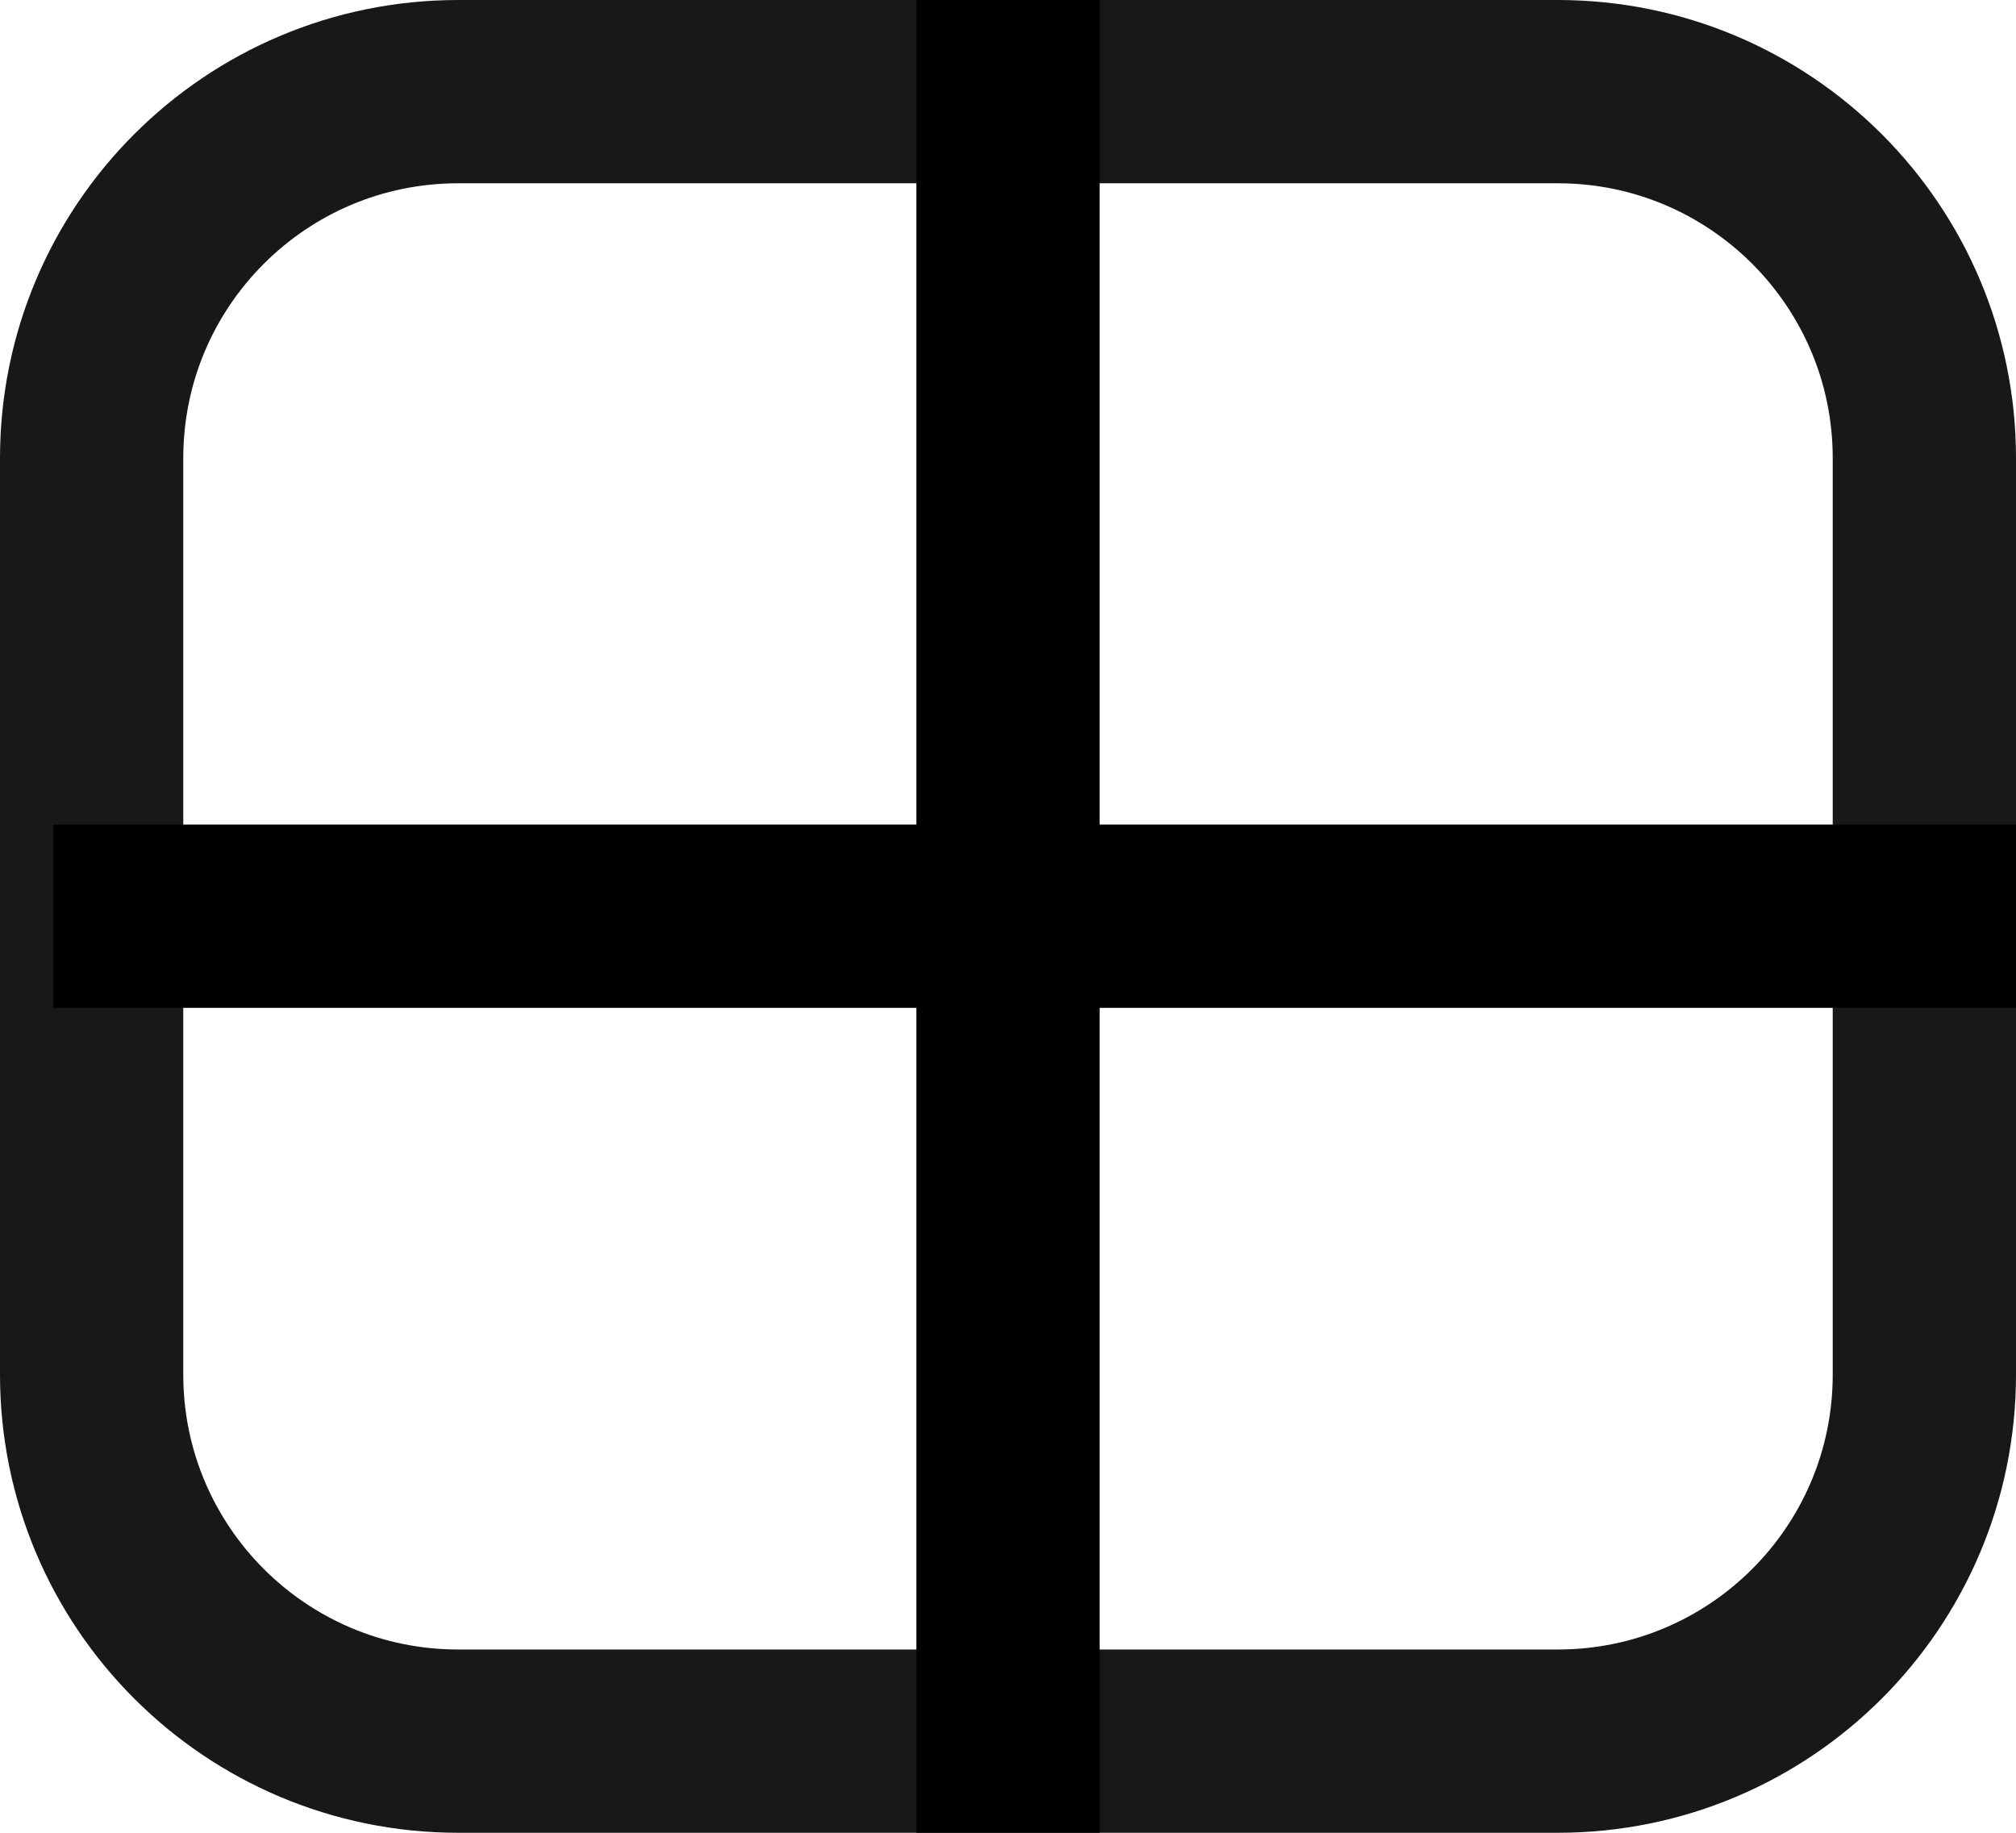
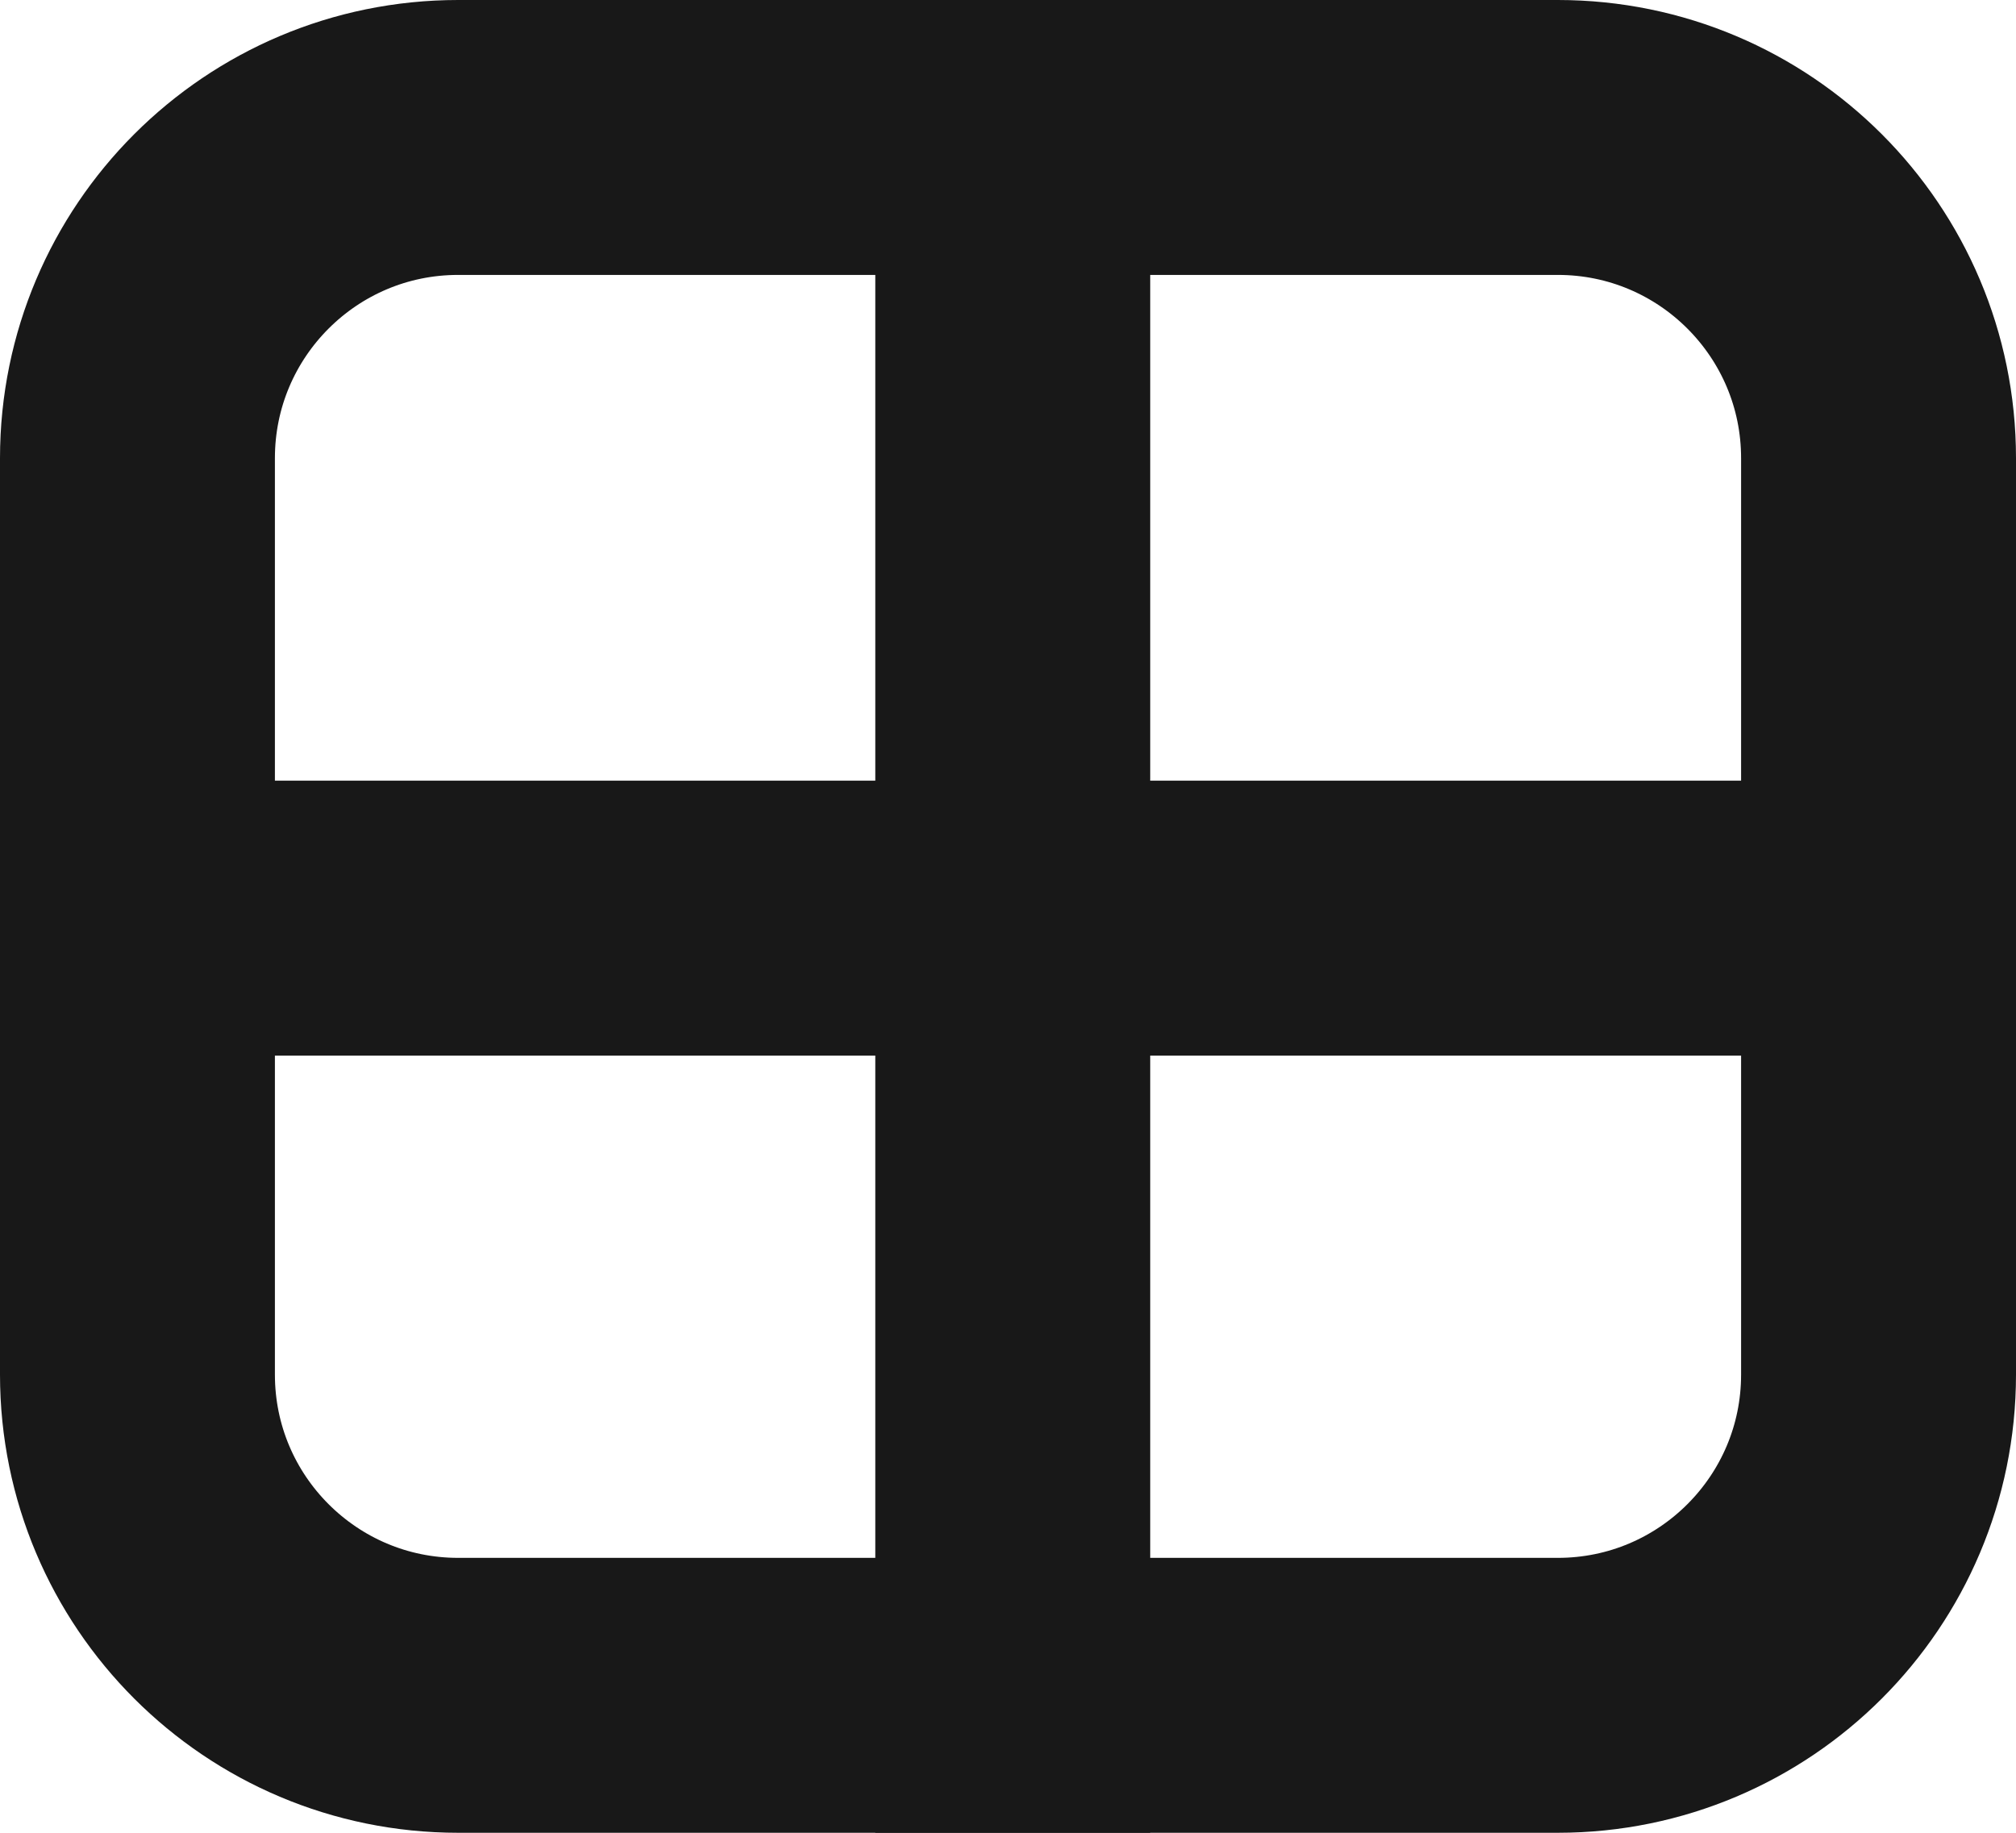
<svg xmlns="http://www.w3.org/2000/svg" width="22" height="20" viewBox="0 0 22 20" fill="none">
-   <rect x="1" y="1" width="20" height="18" rx="4" stroke="#181818" stroke-width="2" />
-   <line x1="11" y1="5.35678e-08" x2="11" y2="20" stroke="black" stroke-width="2" />
-   <line x1="22" y1="9.998" x2="0.58" y2="9.998" stroke="black" stroke-width="2" />
+   <rect x="1.5" y="1.5" width="19" height="17" rx="3.5" stroke="#181818" stroke-width="3" />
+   <line x1="11.052" y1="8.03517e-08" x2="11.052" y2="20" stroke="#181818" stroke-width="3" />
+   <line x1="22" y1="10.019" x2="0.58" y2="10.019" stroke="#181818" stroke-width="3" />
</svg>
